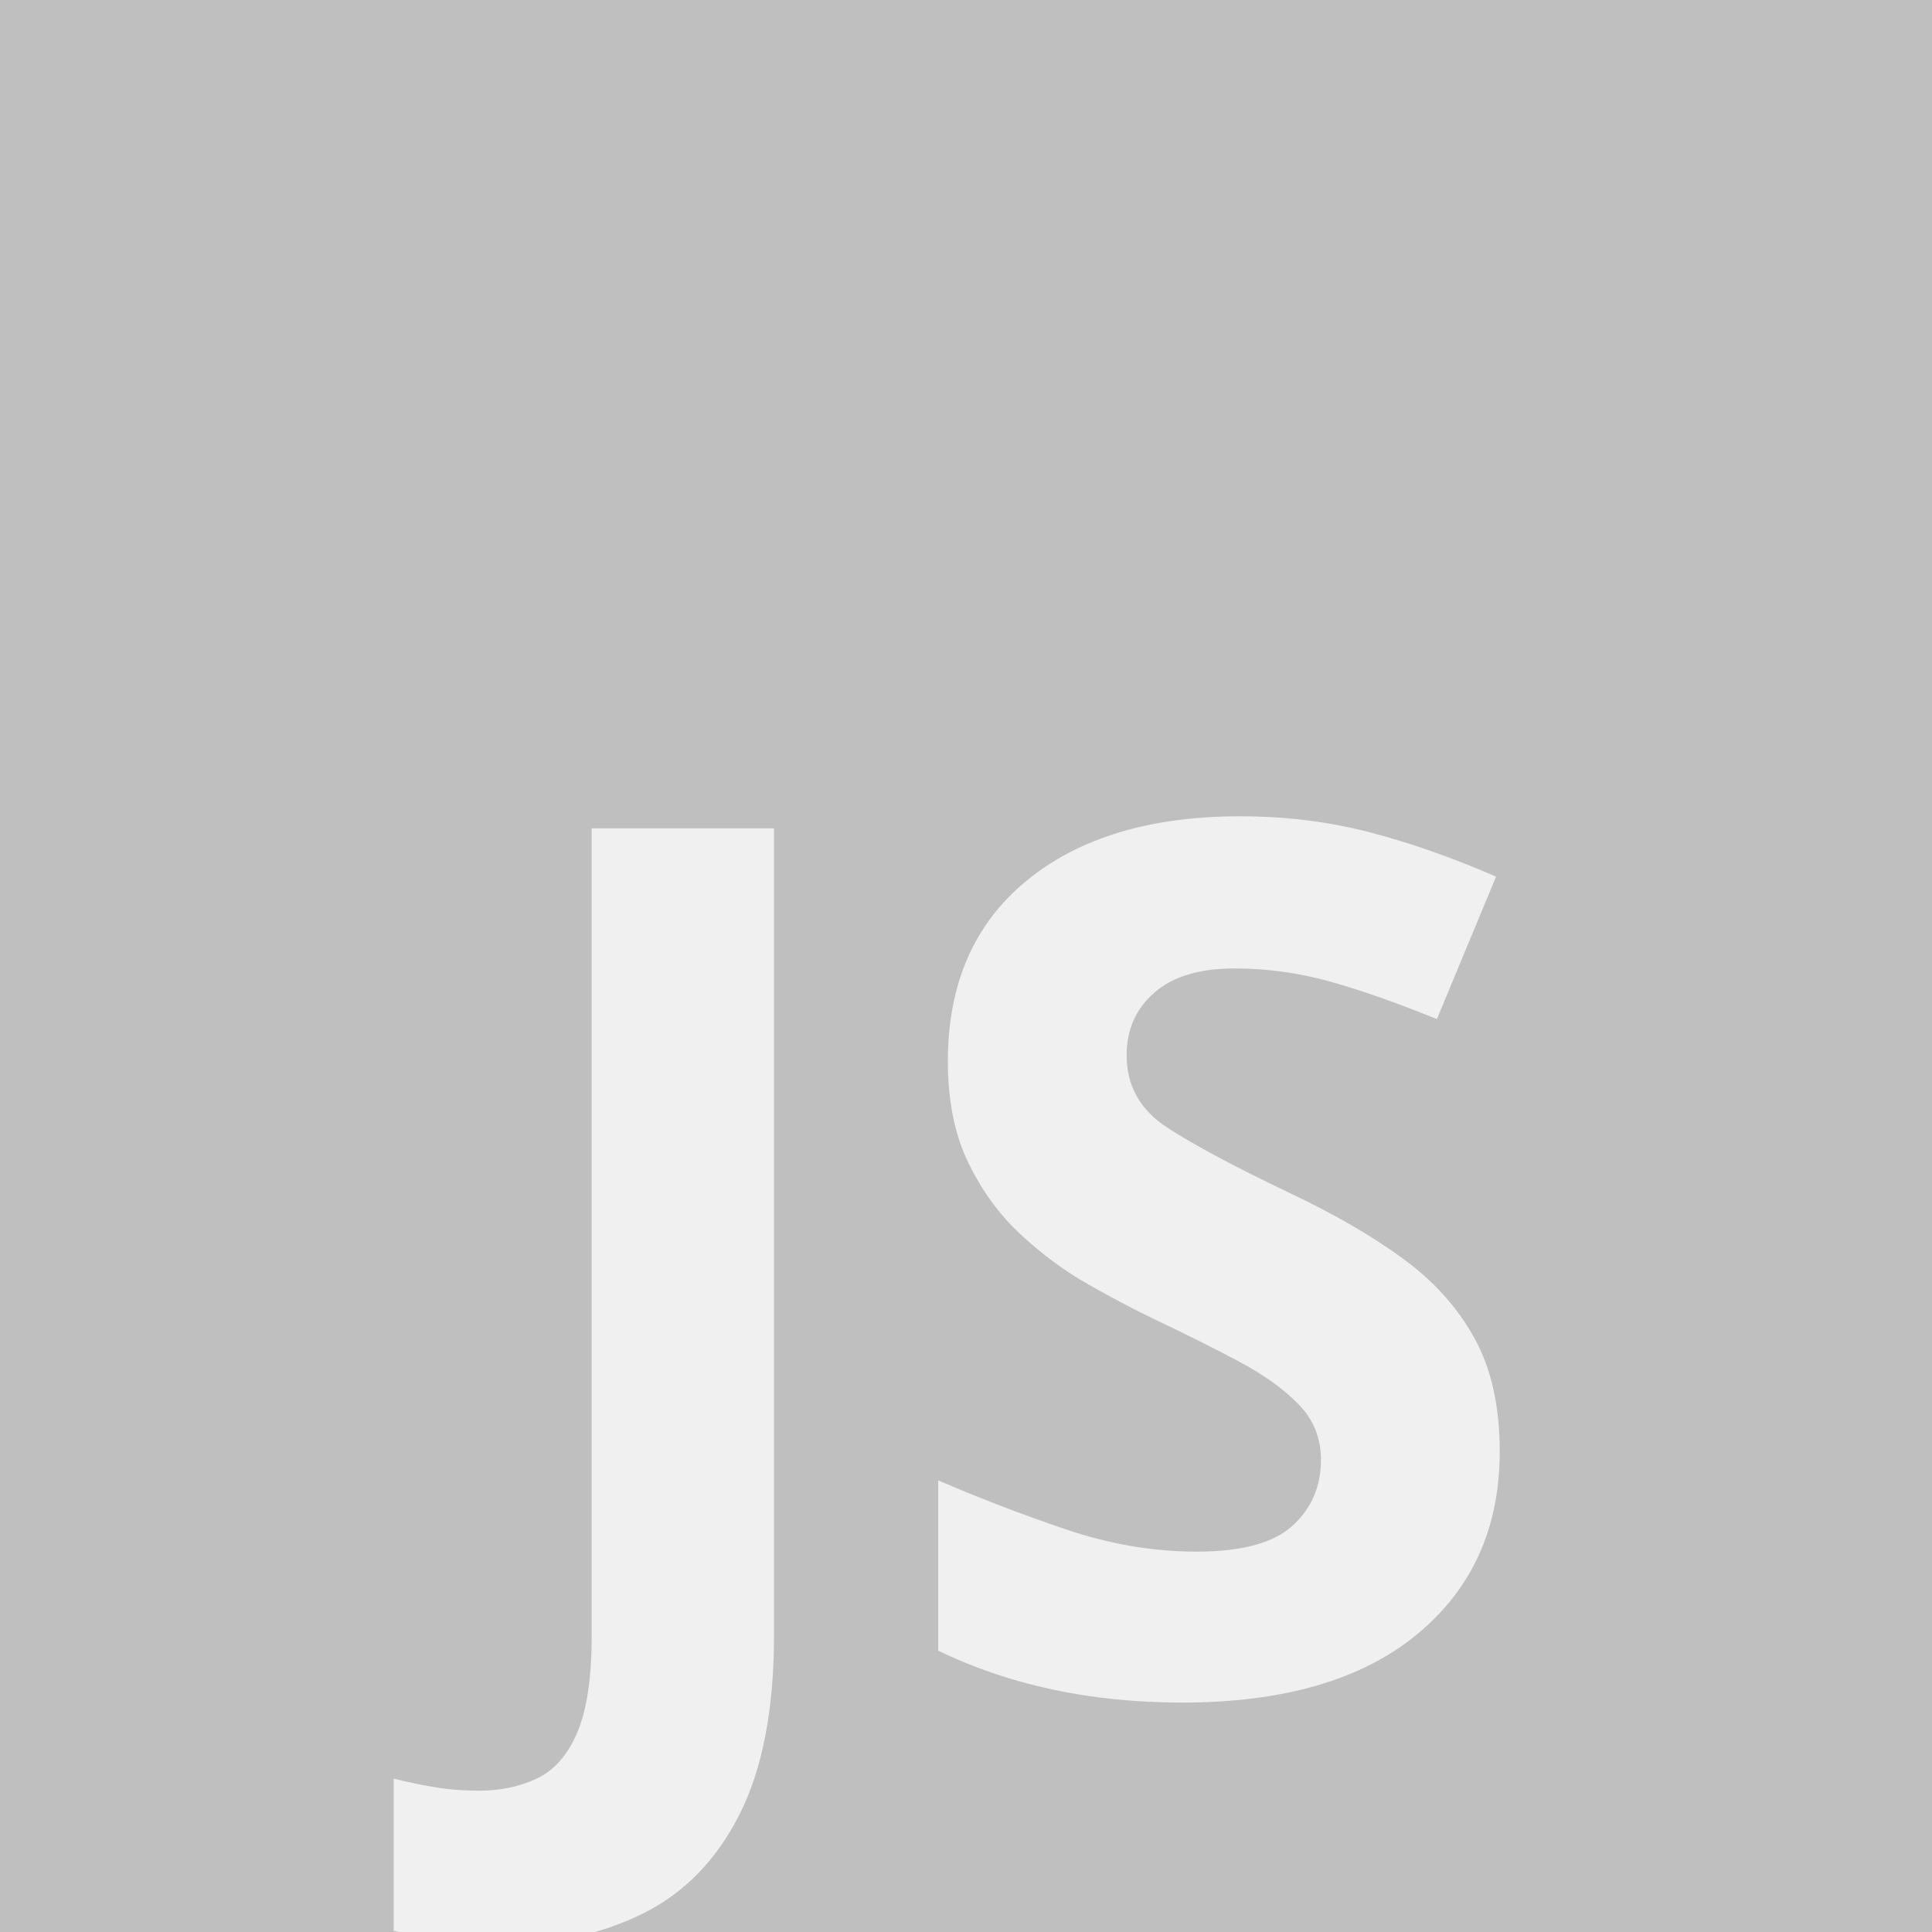
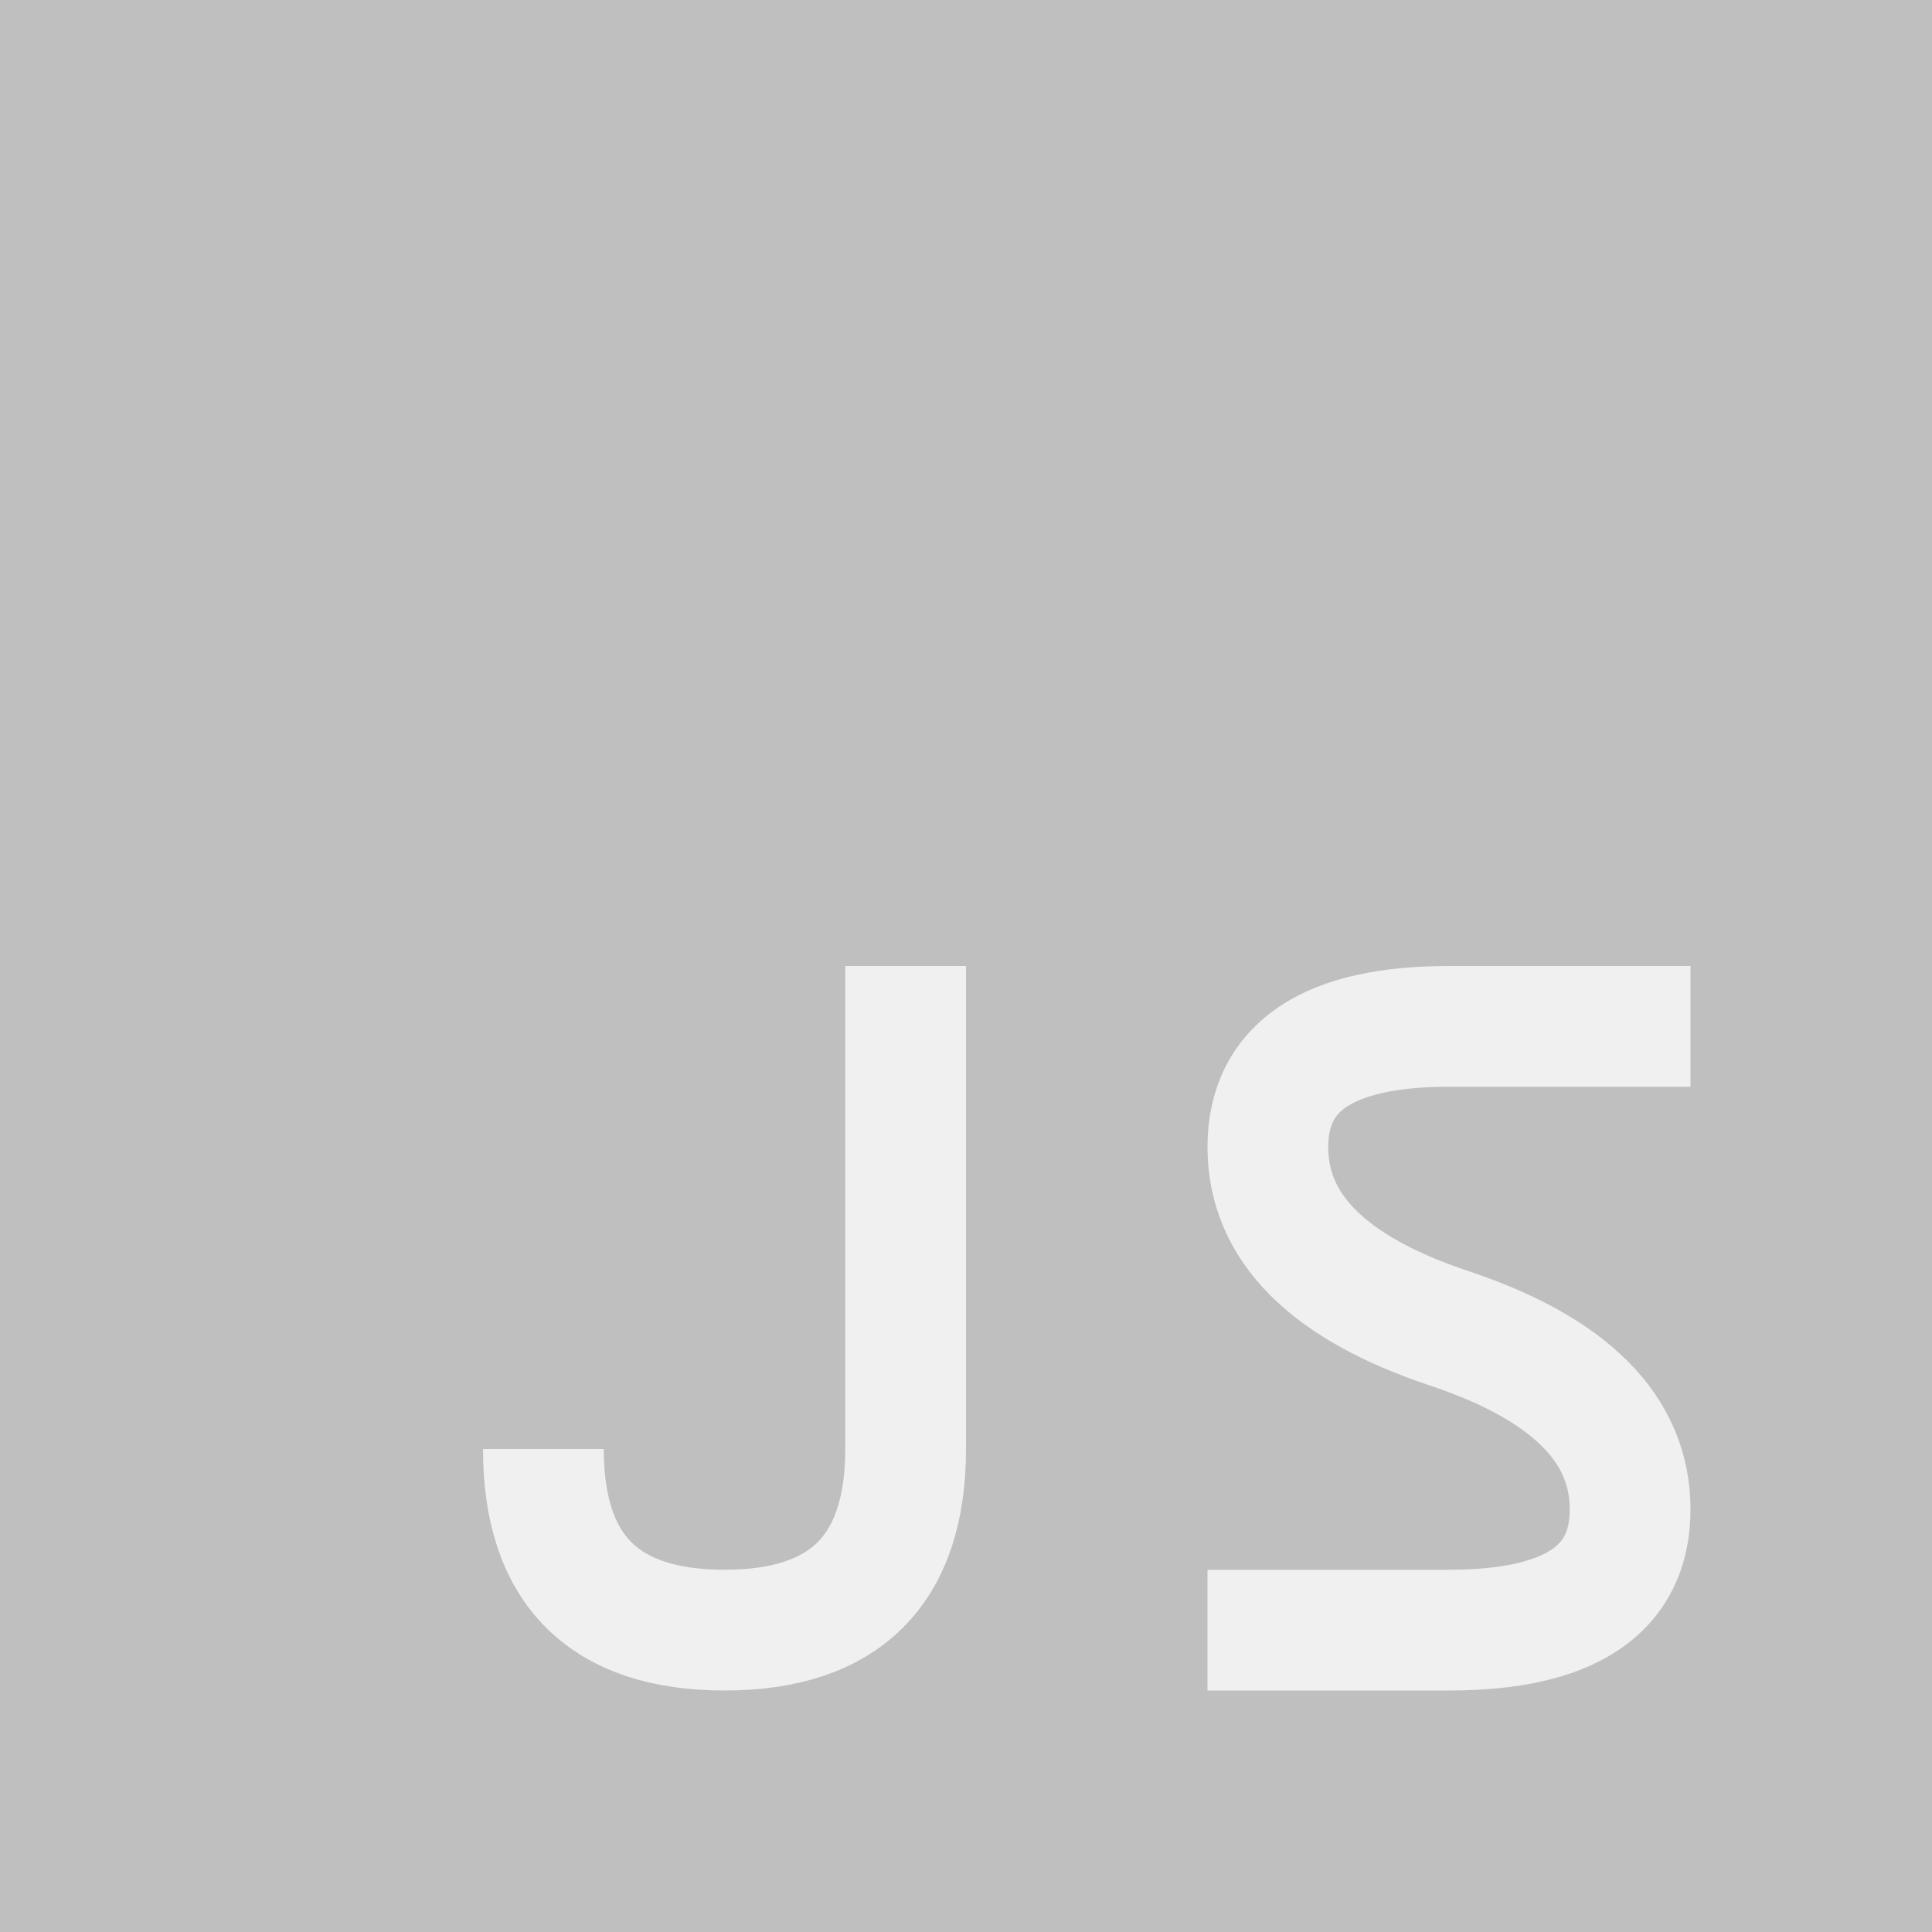
<svg xmlns="http://www.w3.org/2000/svg" version="1.1" width="320" height="320">
  <defs>
    <mask id="mask">
      <rect x="0" y="0" width="320" height="320" fill="#fff" />
-       <text x="80" y="280" font-family="Trebuchet MS" font-size="200" font-weight="bold" fill="#000">JS</text>
+       <g fill="none" stroke="#000" stroke-width="20" transform="translate(80 160)">
+         <path d="M 70,0 V 80 Q 70,110 40,110 Q 10,110 10,80" />
+         <path d="M 200,10 H 160 Q 130,10 130,30 Q 130,50 160,60 Q 190,70 190,90 Q 190,110 160,110 H 120" />
+       </g>
    </mask>
  </defs>
  <rect x="0" y="0" width="320" height="320" fill="#bfbfbf" mask="url(#mask)" />
</svg>
